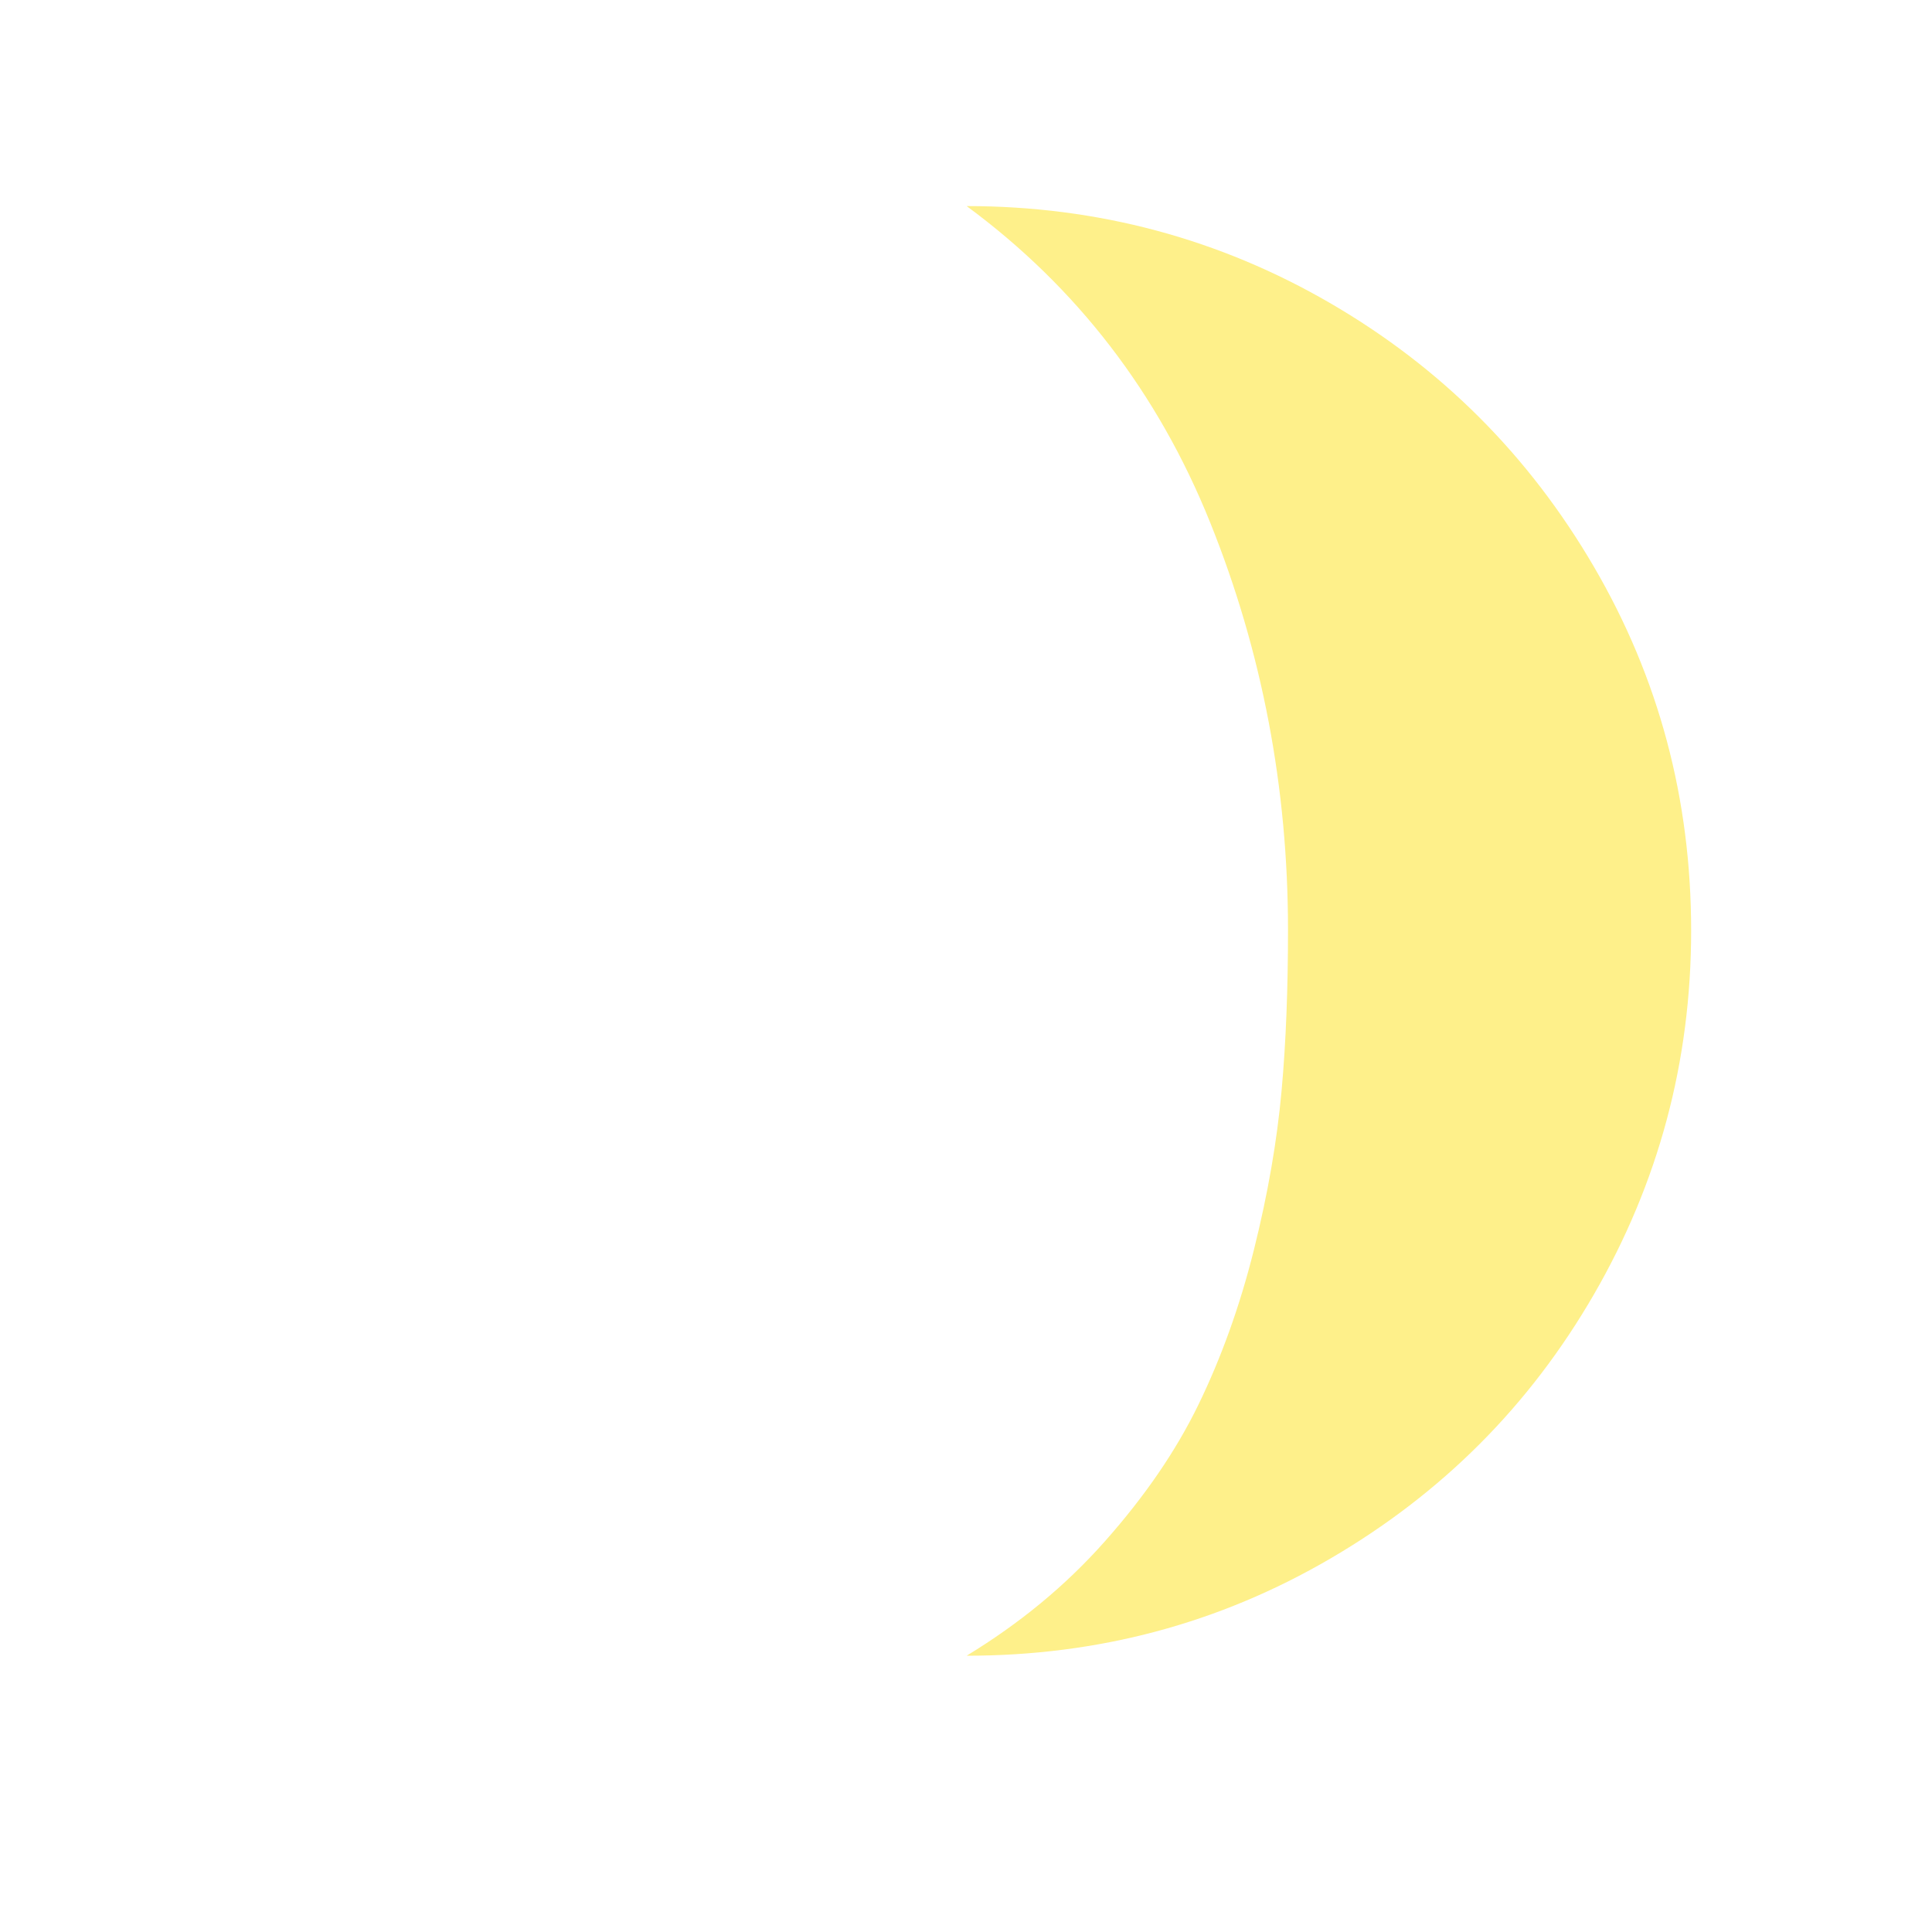
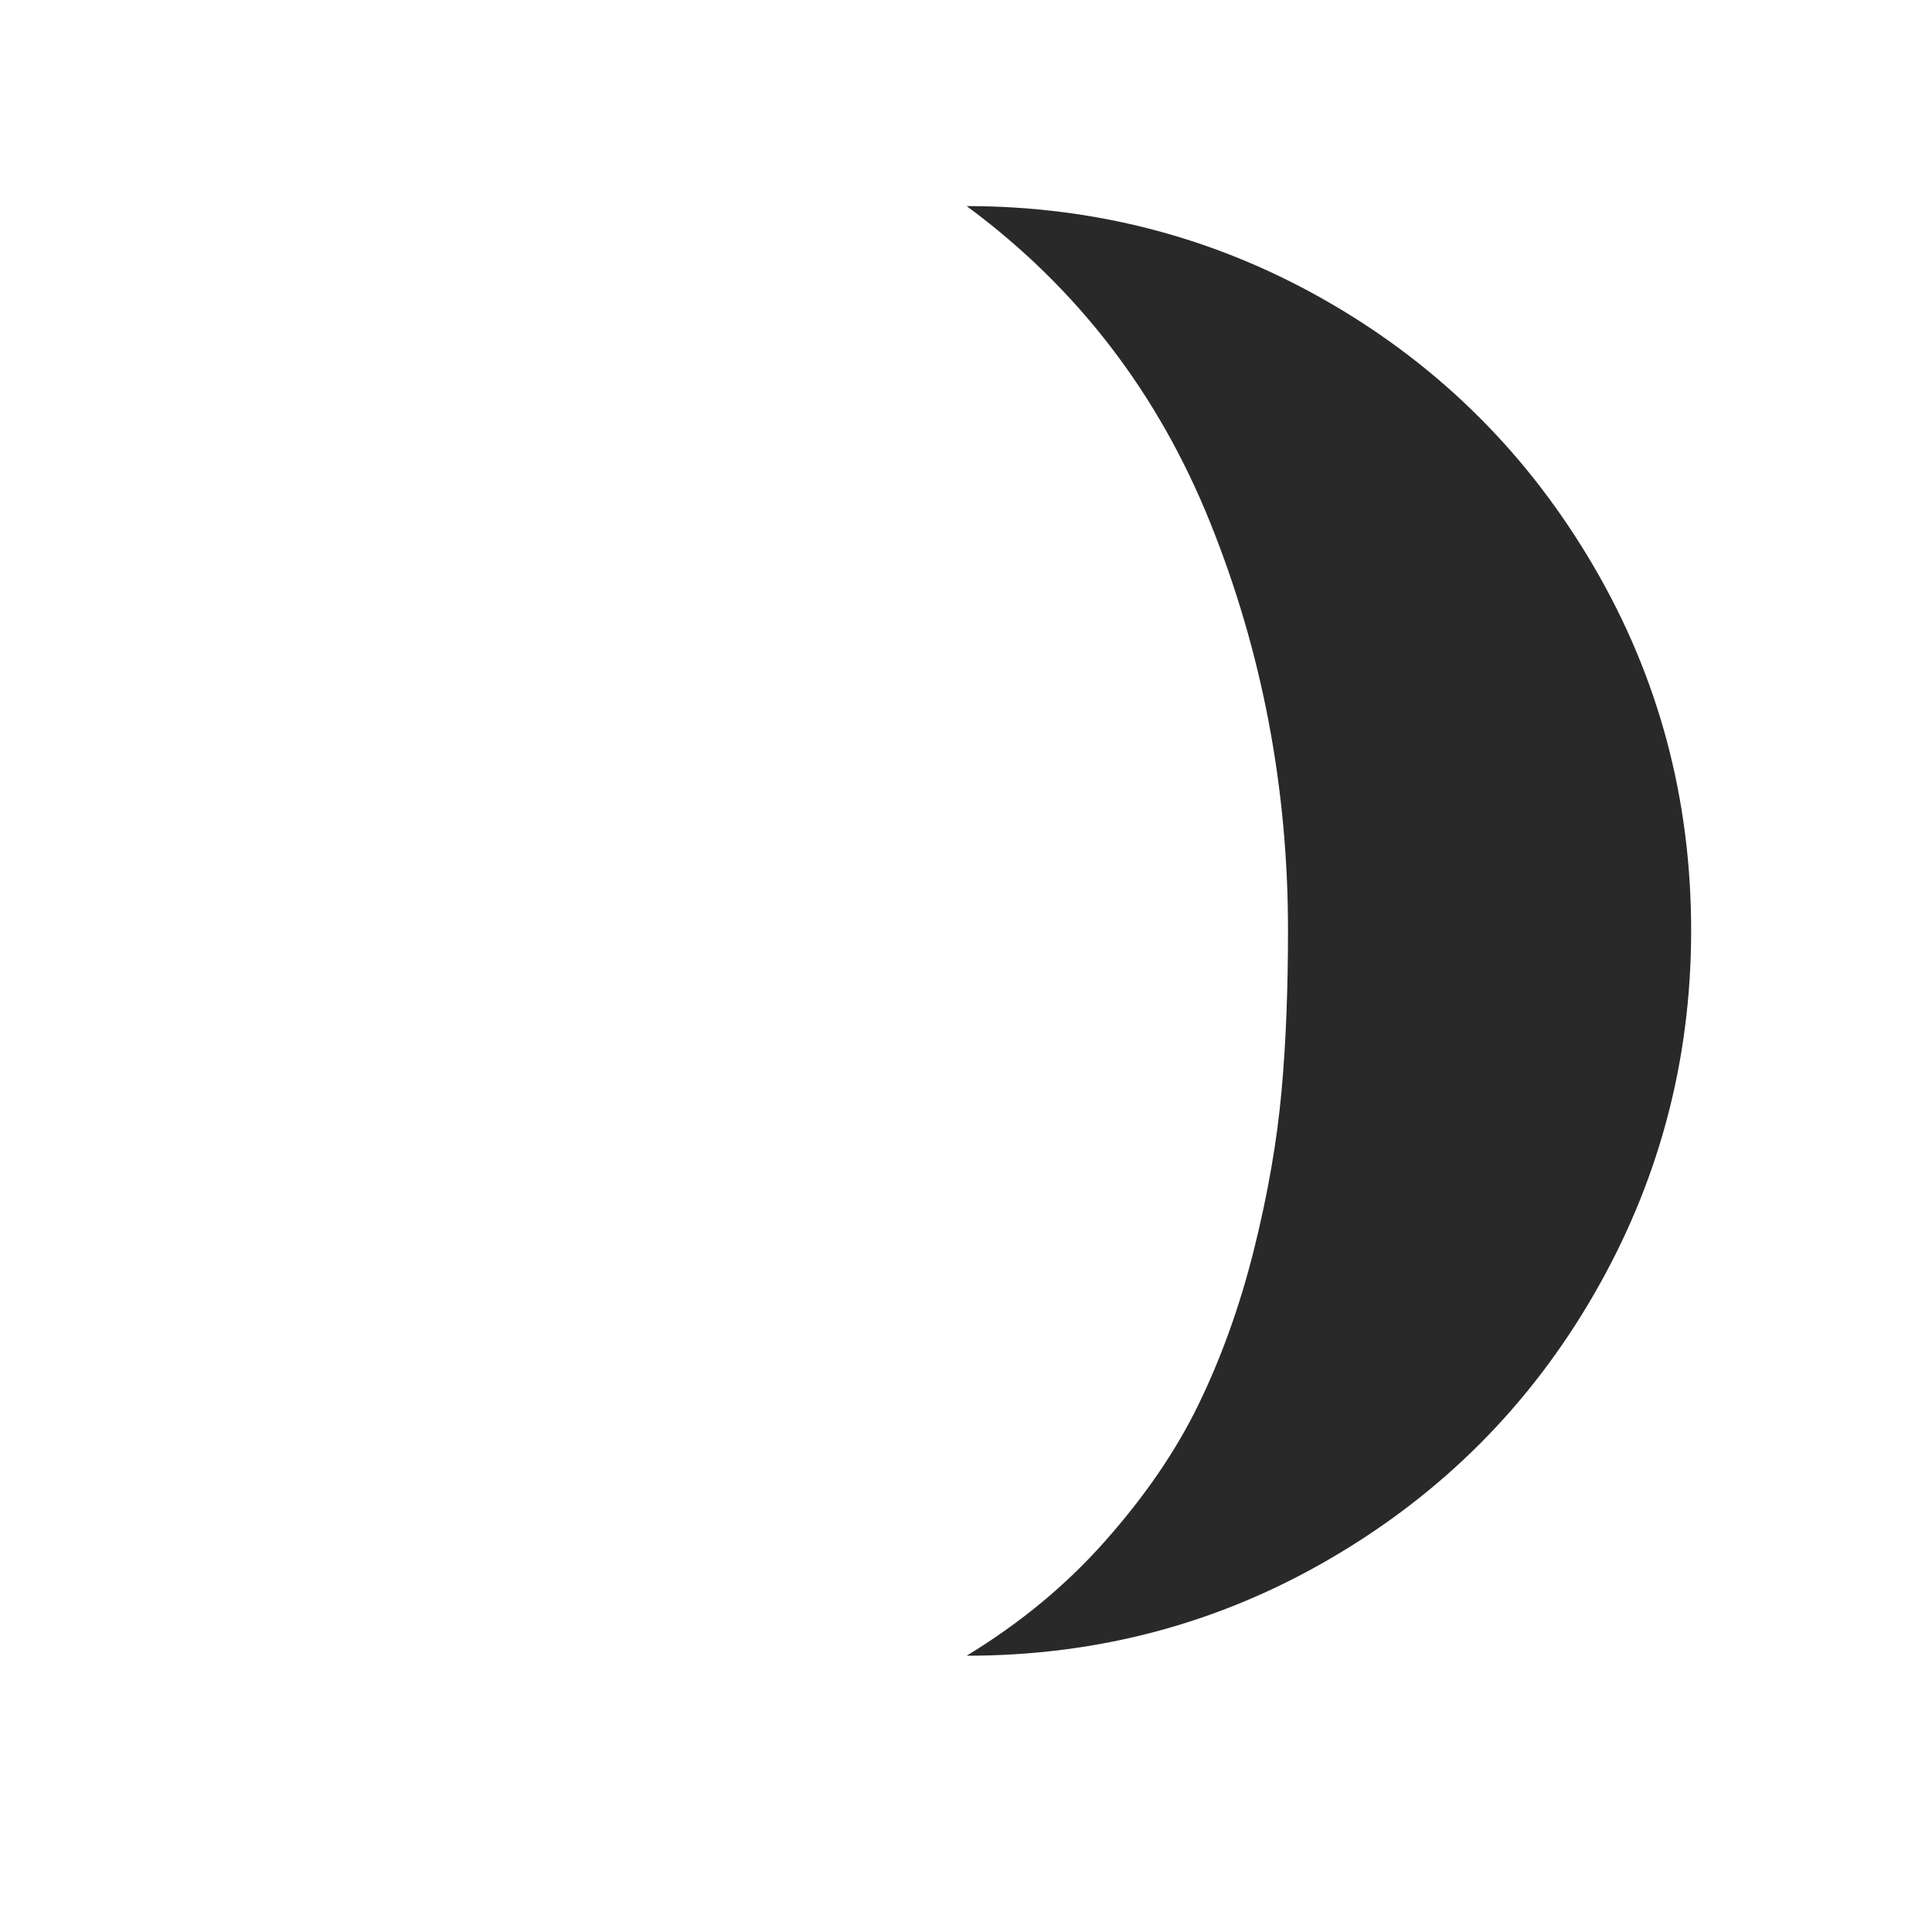
<svg xmlns="http://www.w3.org/2000/svg" width="46" height="46" version="1.1" id="Layer_1" x="0px" y="0px" viewBox="0 0 30 30" style="enable-background:new 0 0 30 30;" xml:space="preserve">
-   <path fill="#FEF08A" d="M15.01,25.71c2.04,0,3.92-0.5,5.65-1.51s3.09-2.37,4.09-4.1s1.51-3.61,1.51-5.65s-0.5-3.92-1.51-5.65s-2.37-3.09-4.09-4.09  s-3.61-1.51-5.65-1.51c1.71,1.26,2.97,2.9,3.78,4.91S20,12.24,20,14.44c0,0.9-0.03,1.73-0.1,2.5s-0.21,1.59-0.43,2.47  s-0.51,1.68-0.86,2.4s-0.83,1.42-1.45,2.12S15.83,25.21,15.01,25.71z" />
+   <path fill="#292929" d="M15.01,25.71c2.04,0,3.92-0.5,5.65-1.51s3.09-2.37,4.09-4.1s1.51-3.61,1.51-5.65s-0.5-3.92-1.51-5.65s-2.37-3.09-4.09-4.09  s-3.61-1.51-5.65-1.51c1.71,1.26,2.97,2.9,3.78,4.91S20,12.24,20,14.44c0,0.9-0.03,1.73-0.1,2.5s-0.21,1.59-0.43,2.47  s-0.51,1.68-0.86,2.4s-0.83,1.42-1.45,2.12S15.83,25.21,15.01,25.71z" />
</svg>
